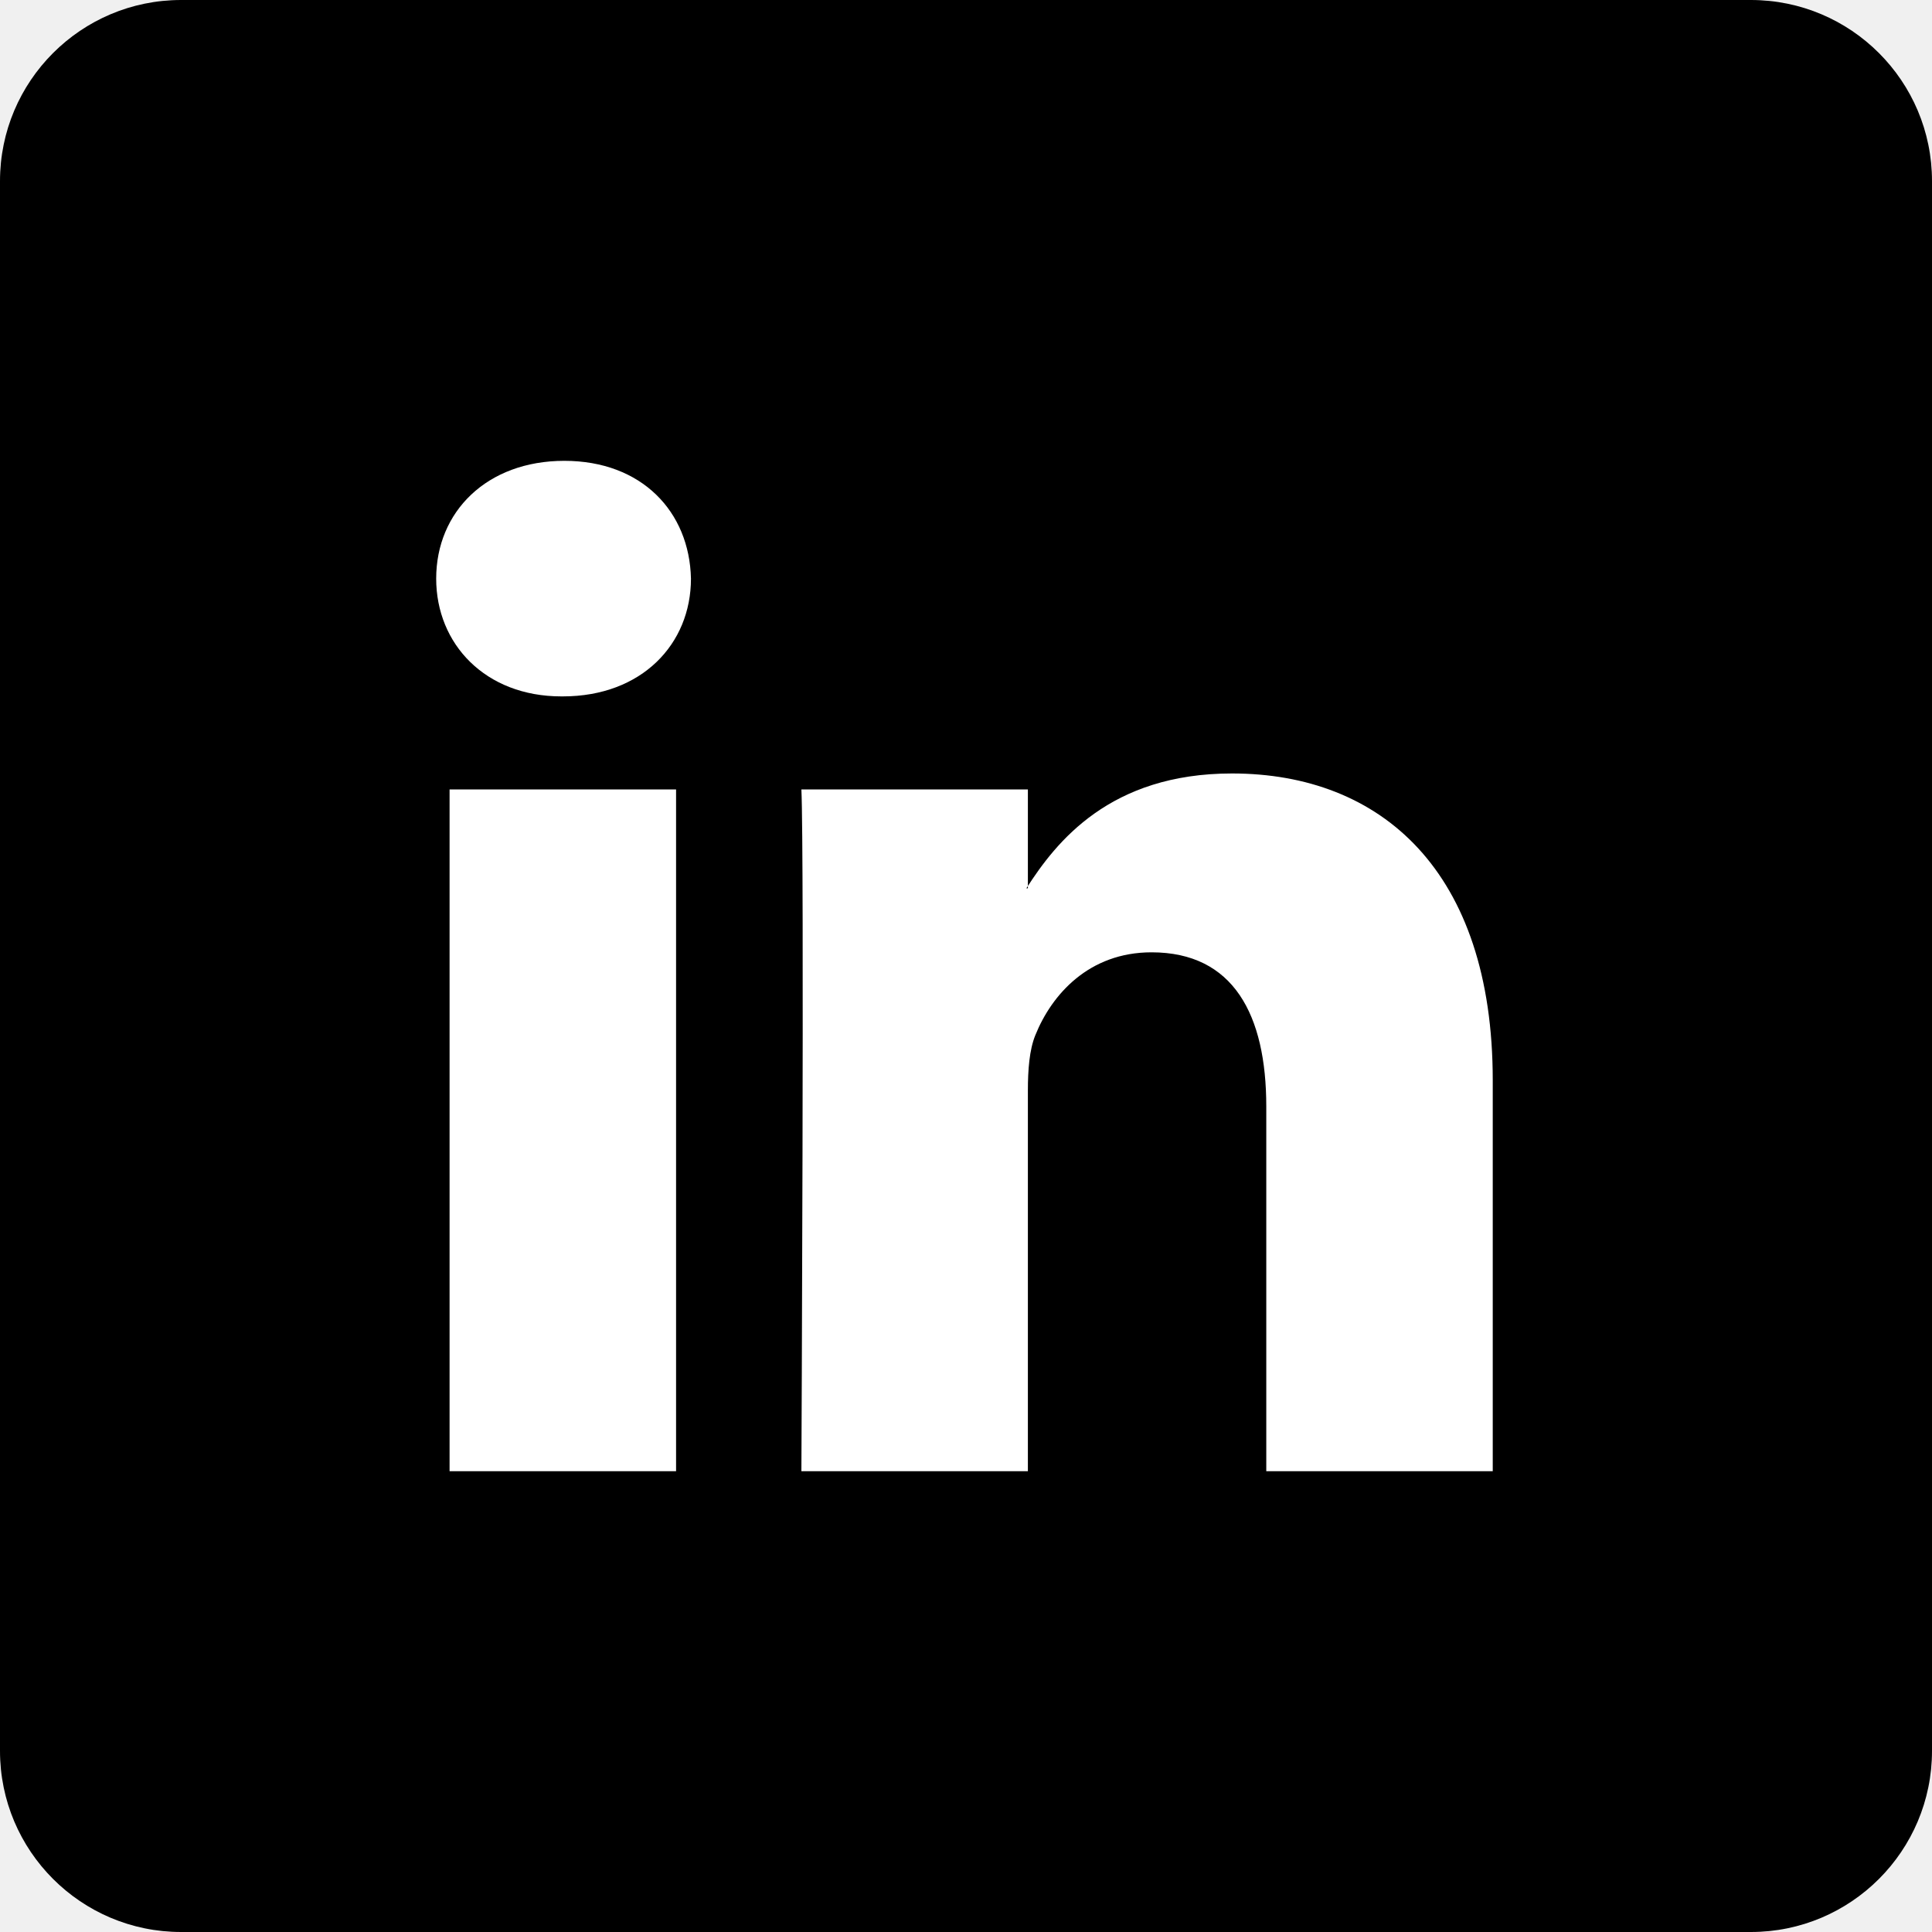
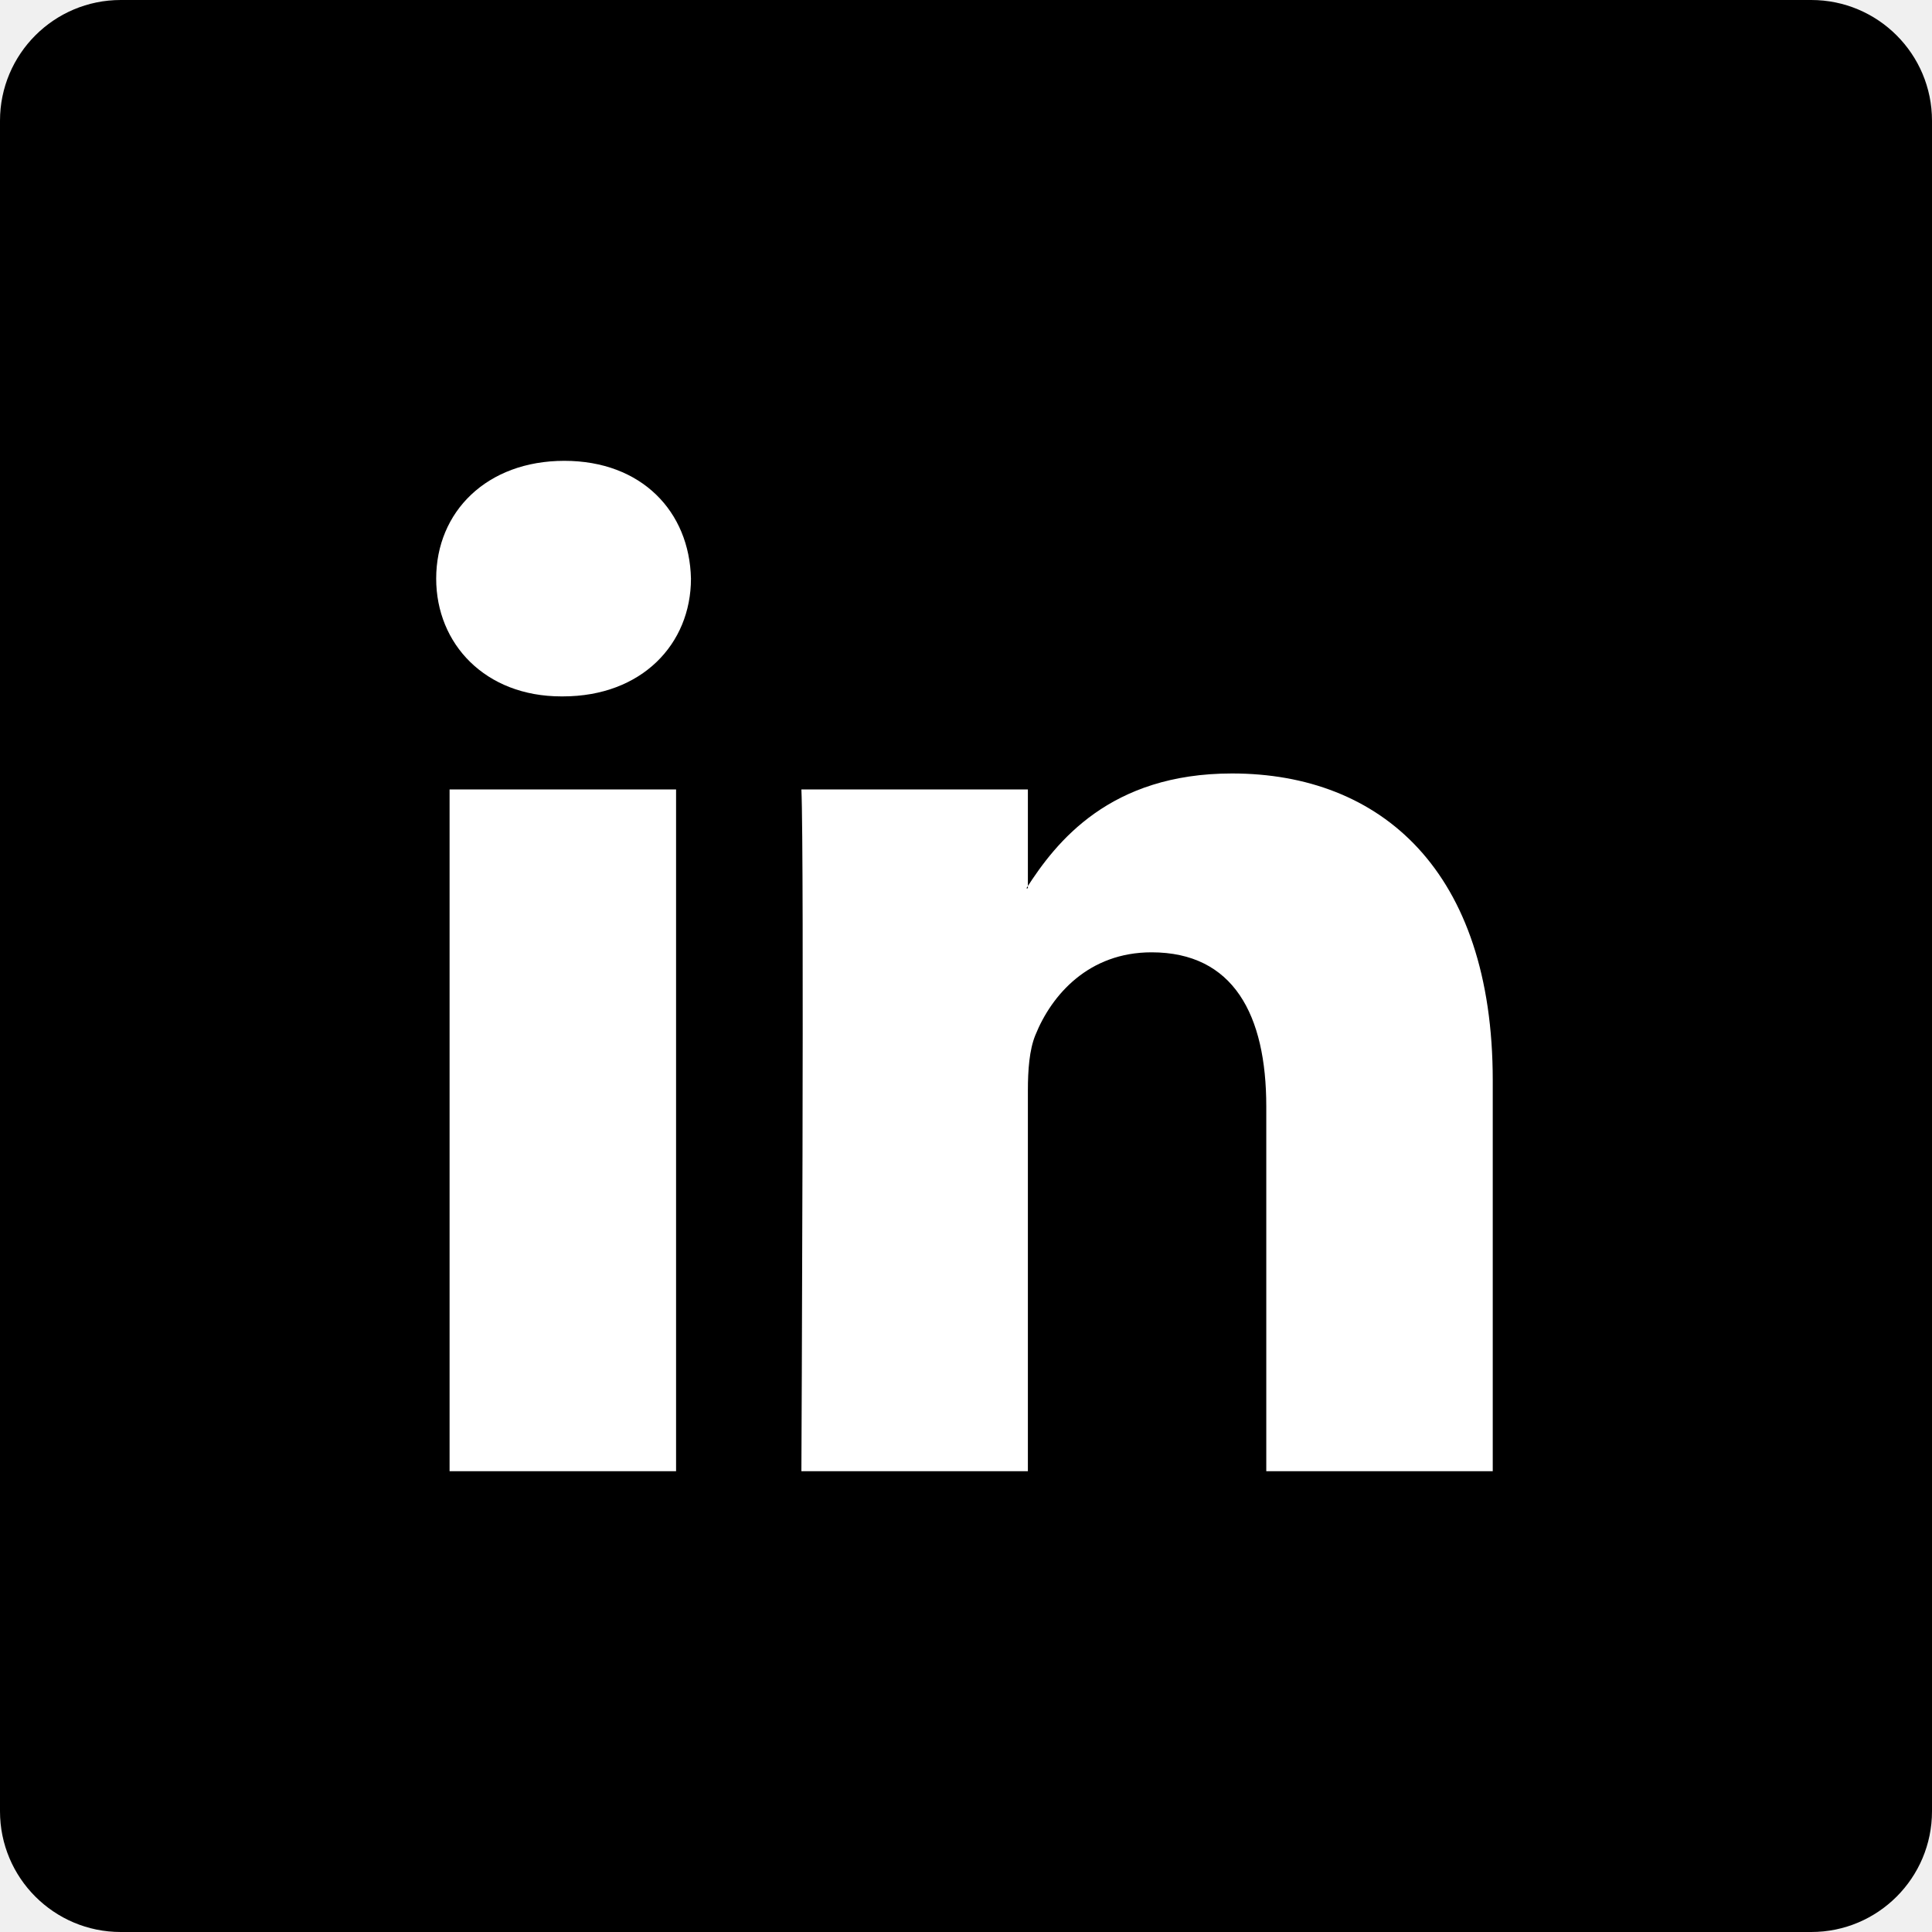
<svg xmlns="http://www.w3.org/2000/svg" width="256px" height="256px" viewBox="0 0 256 256" version="1.1">
-   <defs />
-   <g id="Page-1" stroke="none" stroke-width="1" fill="none" fill-rule="evenodd">
-     <g id="Black" transform="translate(-686, -1125)">
-       <g id="Rounded" transform="translate(1, 790)">
-         <g id="linkedin" transform="translate(685, 335)">
-           <rect id="Rectangle-11" fill="#000000" x="0" y="0" width="256" height="256" rx="24" />
+   <g stroke="none" stroke-width="1" fill="none" fill-rule="evenodd">
+     <g transform="translate(-686, -1125)">
+       <g transform="translate(1, 790)">
+         <g transform="translate(685, 335)">
+           <rect fill="#000000" x="0" y="0" width="256" height="256" rx="16" />
+           <circle fill="#000000" cx="128" cy="128" r="128" style="opacity: 0" />
          <path d="M89.583,61.063 L89.583,151.394 L59.571,151.394 L59.571,61.063 L89.583,61.063 L89.583,61.063 Z M74.577,163.727 C85.042,163.727 91.556,170.664 91.556,179.332 C91.361,188.196 85.042,194.94 74.775,194.94 C64.509,194.94 57.797,188.196 57.797,179.332 C57.797,170.664 64.31,163.727 74.381,163.727 L74.576,163.727 L74.577,163.727 Z M106.189,61.063 L136.2,61.063 L136.2,111.507 C136.2,114.207 136.395,116.904 137.187,118.834 C139.357,124.228 144.295,129.815 152.585,129.815 C163.445,129.815 167.789,121.531 167.789,109.388 L167.789,61.063 L197.797,61.063 L197.797,112.857 C197.797,140.603 182.991,153.514 163.247,153.514 C147.056,153.514 139.949,144.46 136,138.294 L136.2,138.294 L136.2,151.394 L106.189,151.394 C106.583,142.918 106.189,61.063 106.189,61.063 L106.189,61.063 Z" id="path28" fill="#FFFFFF" transform="translate(127.7973, 128.0012) scale(1, -1) translate(-127.7973, -128.0012) " />
        </g>
      </g>
    </g>
  </g>
</svg>
